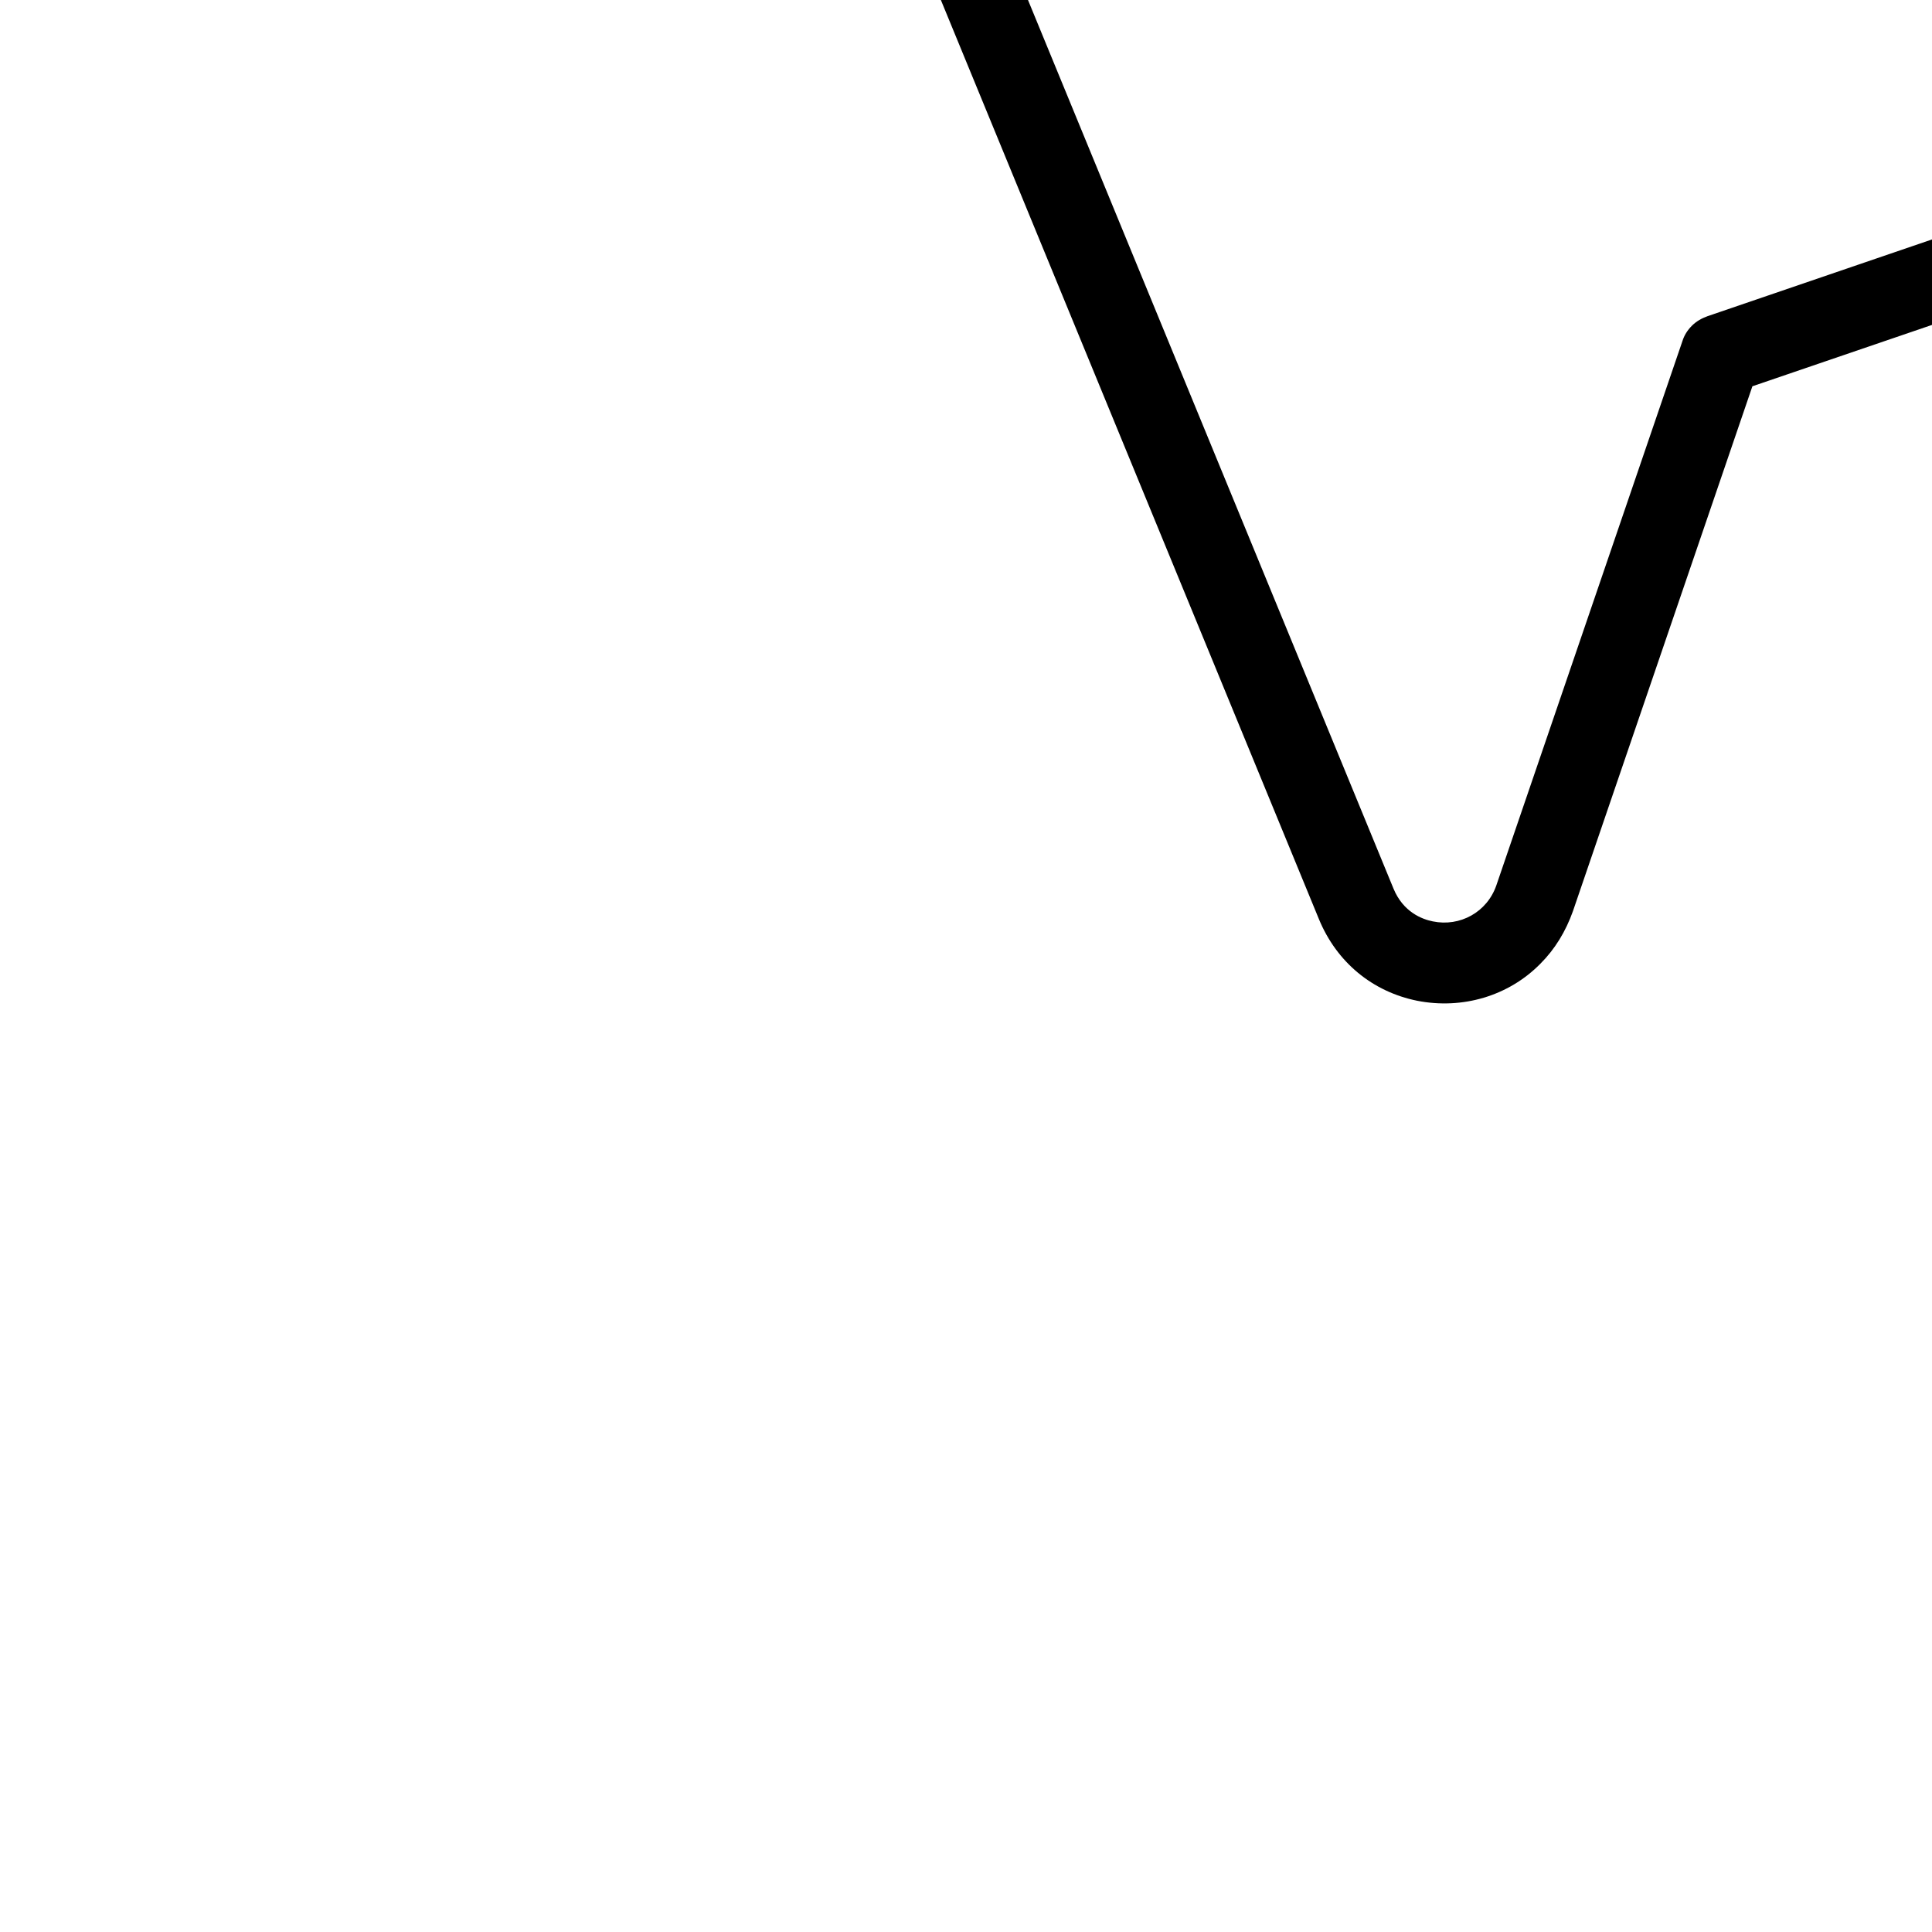
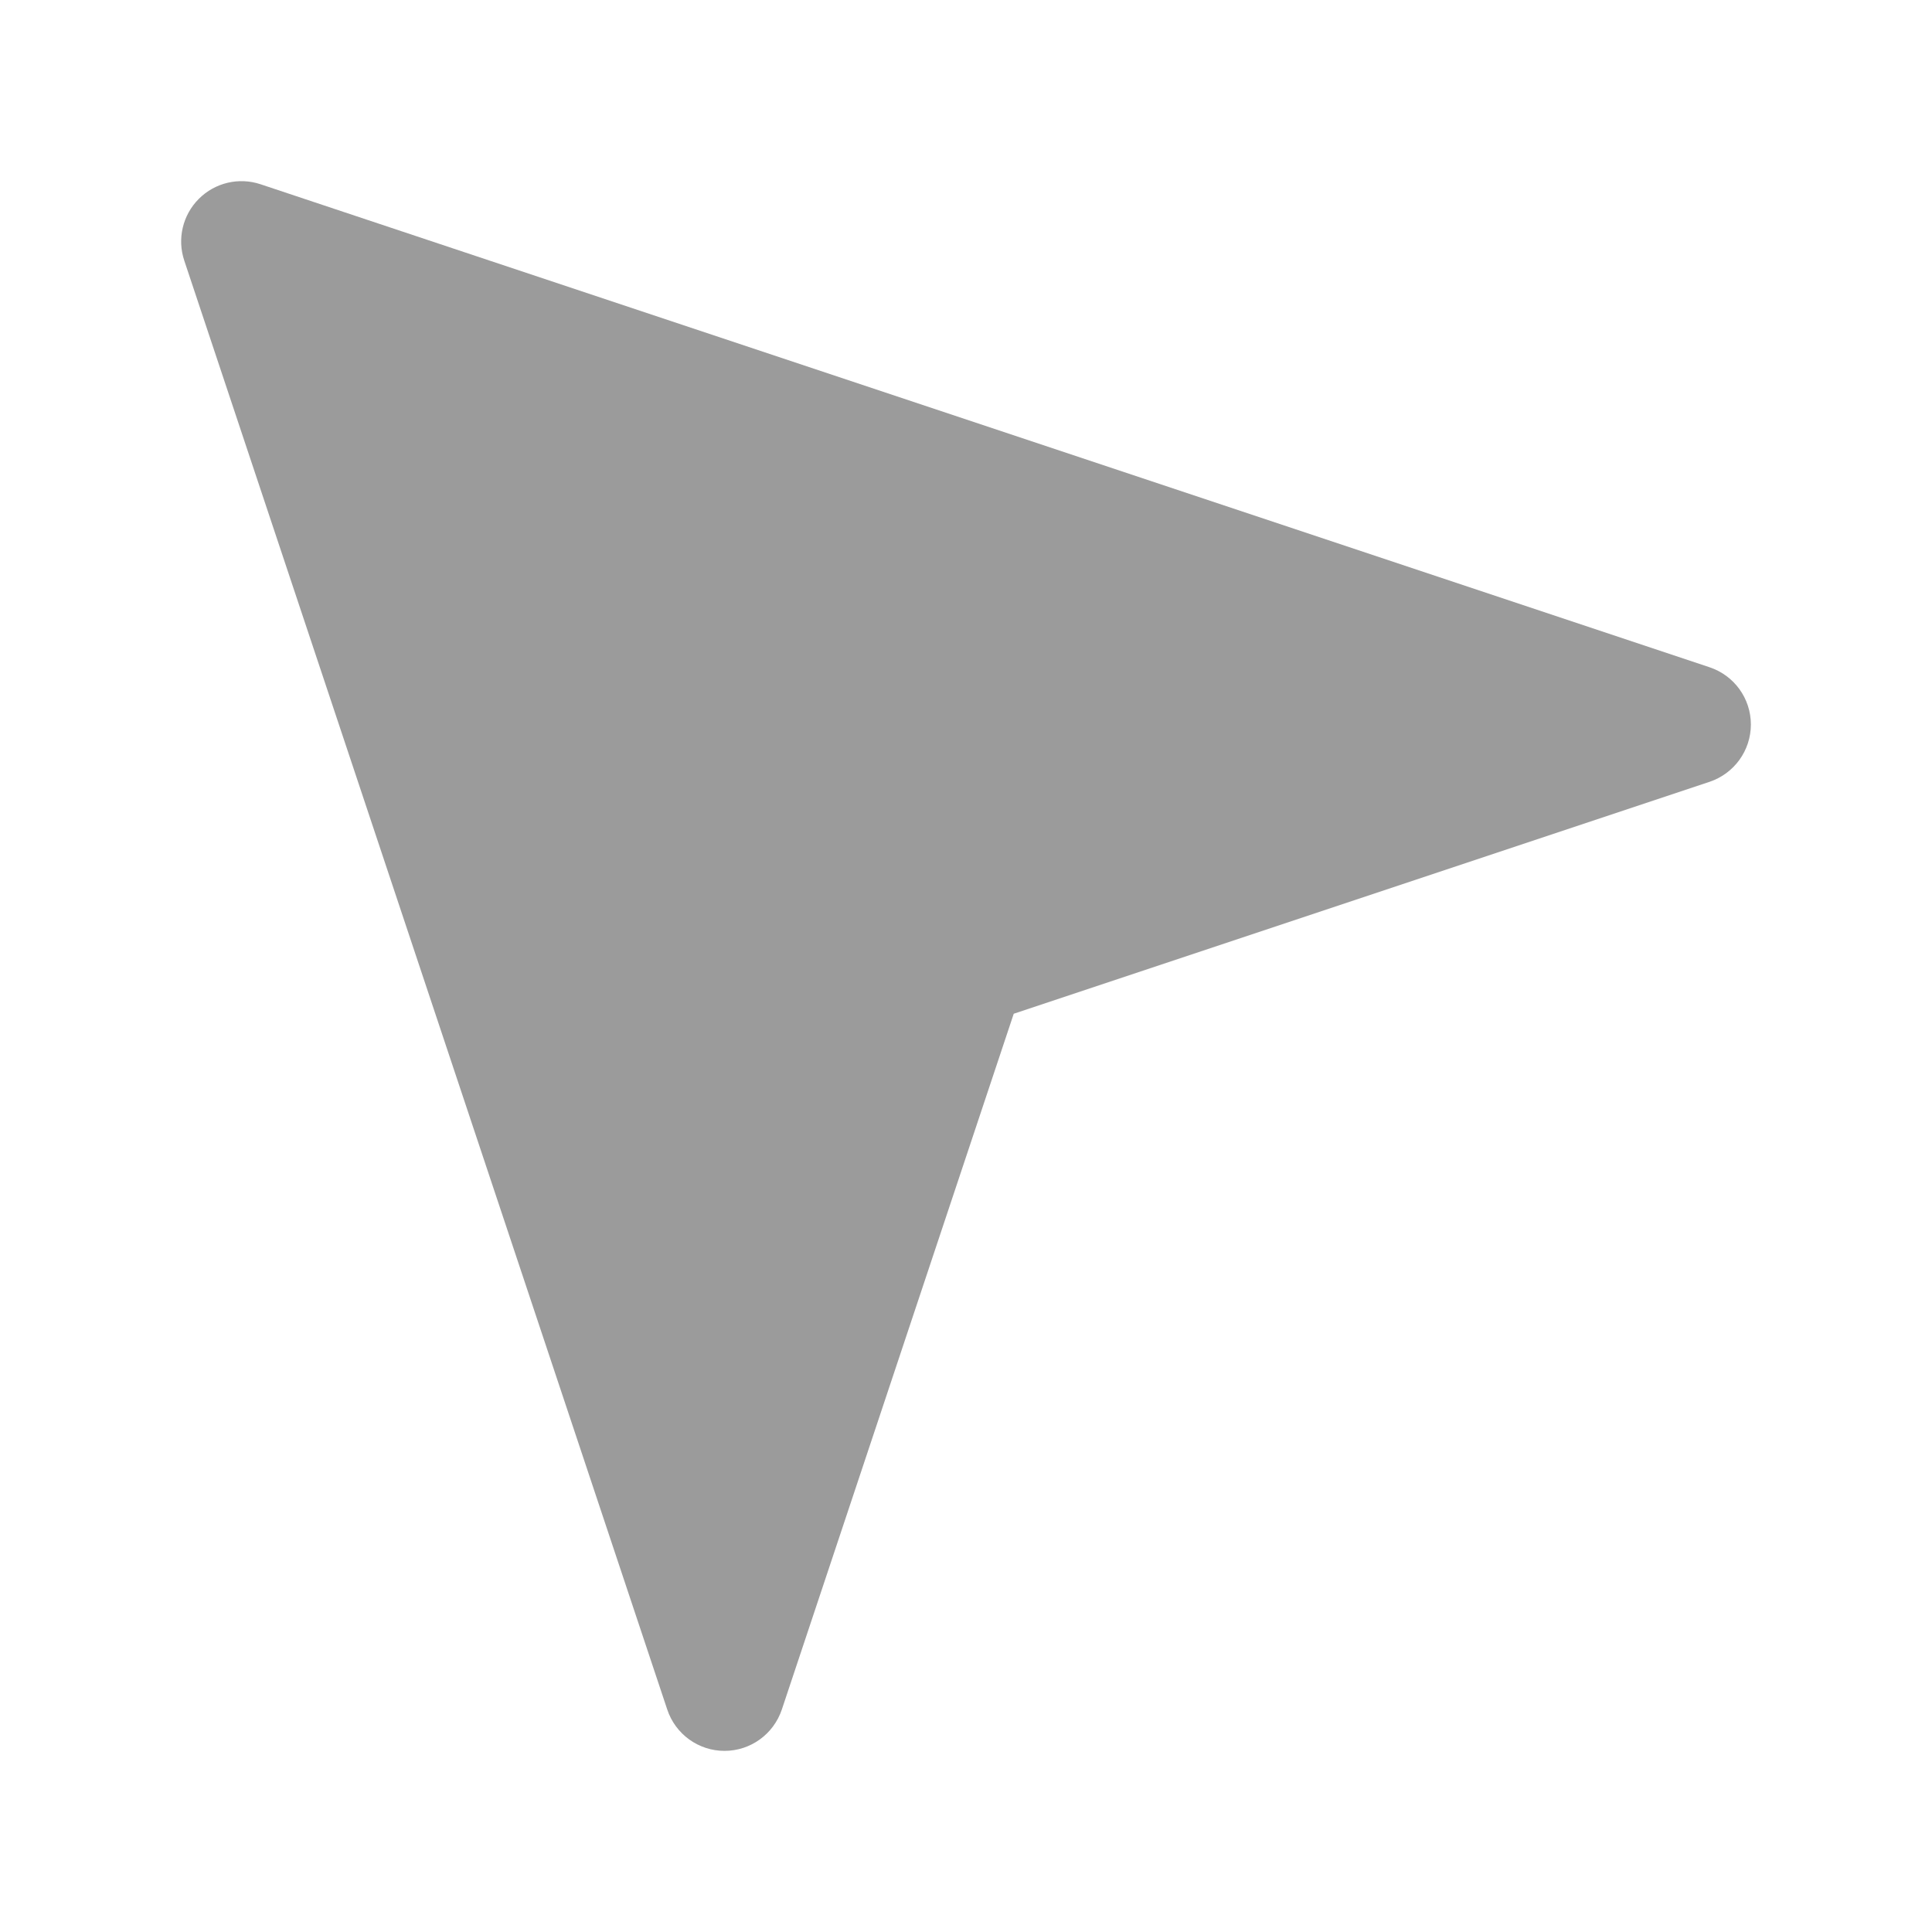
- <svg xmlns="http://www.w3.org/2000/svg" fill="#000000" height="200px" width="200px" version="1.1" id="Capa_1" viewBox="-48.91 -48.91 586.92 586.92" xml:space="preserve" transform="rotate(-45)">
-   <g id="SVGRepo_bgCarrier" stroke-width="0" />
-   <g id="SVGRepo_tracerCarrier" stroke-linecap="round" stroke-linejoin="round" />
-   <g id="SVGRepo_iconCarrier">
-     <g>
-       <g>
-         <path d="M74.95,489c6.3,0,12.4-1.5,18.3-4.3l151.3-74.2l151.4,74.3c5.8,2.9,12,4.3,18.3,4.3c13.7,0,26.6-7,34.3-18.6 c7.7-11.5,9-25.6,3.6-38.6L282.55,25.3c-6.5-15.6-21.1-25.3-38-25.3s-31.5,9.7-38,25.3L36.95,431.9c-5.4,13-4.1,27,3.6,38.6 C48.35,482.1,61.15,489.1,74.95,489z M59.55,441.3l169.6-406.6c4-9.5,12.8-10.3,15.4-10.3c2.6,0,11.4,0.7,15.4,10.3l169.6,406.6 c3,7.2,0.4,12.8-1.4,15.5c-4.6,7-13.7,9.7-21.4,5.9l-156.8-76.9c-1.7-0.8-3.5-1.3-5.4-1.3s-3.7,0.4-5.4,1.3l-156.8,76.9 c-7.8,3.8-16.8,1.1-21.4-5.9C59.15,454.1,56.55,448.5,59.55,441.3z" />
-       </g>
-     </g>
-   </g>
+ <svg xmlns="http://www.w3.org/2000/svg" width="24" height="24" viewBox="0 0 24 24" fill="none">
+   <path d="M2.47 2.47C2.671 2.269 2.968 2.199 3.237 2.289L21.237 8.289C21.543 8.391 21.75 8.677 21.75 9C21.75 9.323 21.543 9.609 21.237 9.712L12.593 12.593L9.712 21.237C9.609 21.543 9.323 21.75 9 21.75C8.677 21.75 8.391 21.543 8.289 21.237L2.289 3.237C2.199 2.968 2.269 2.671 2.47 2.47Z" fill="#9B9B9B" />
</svg>
